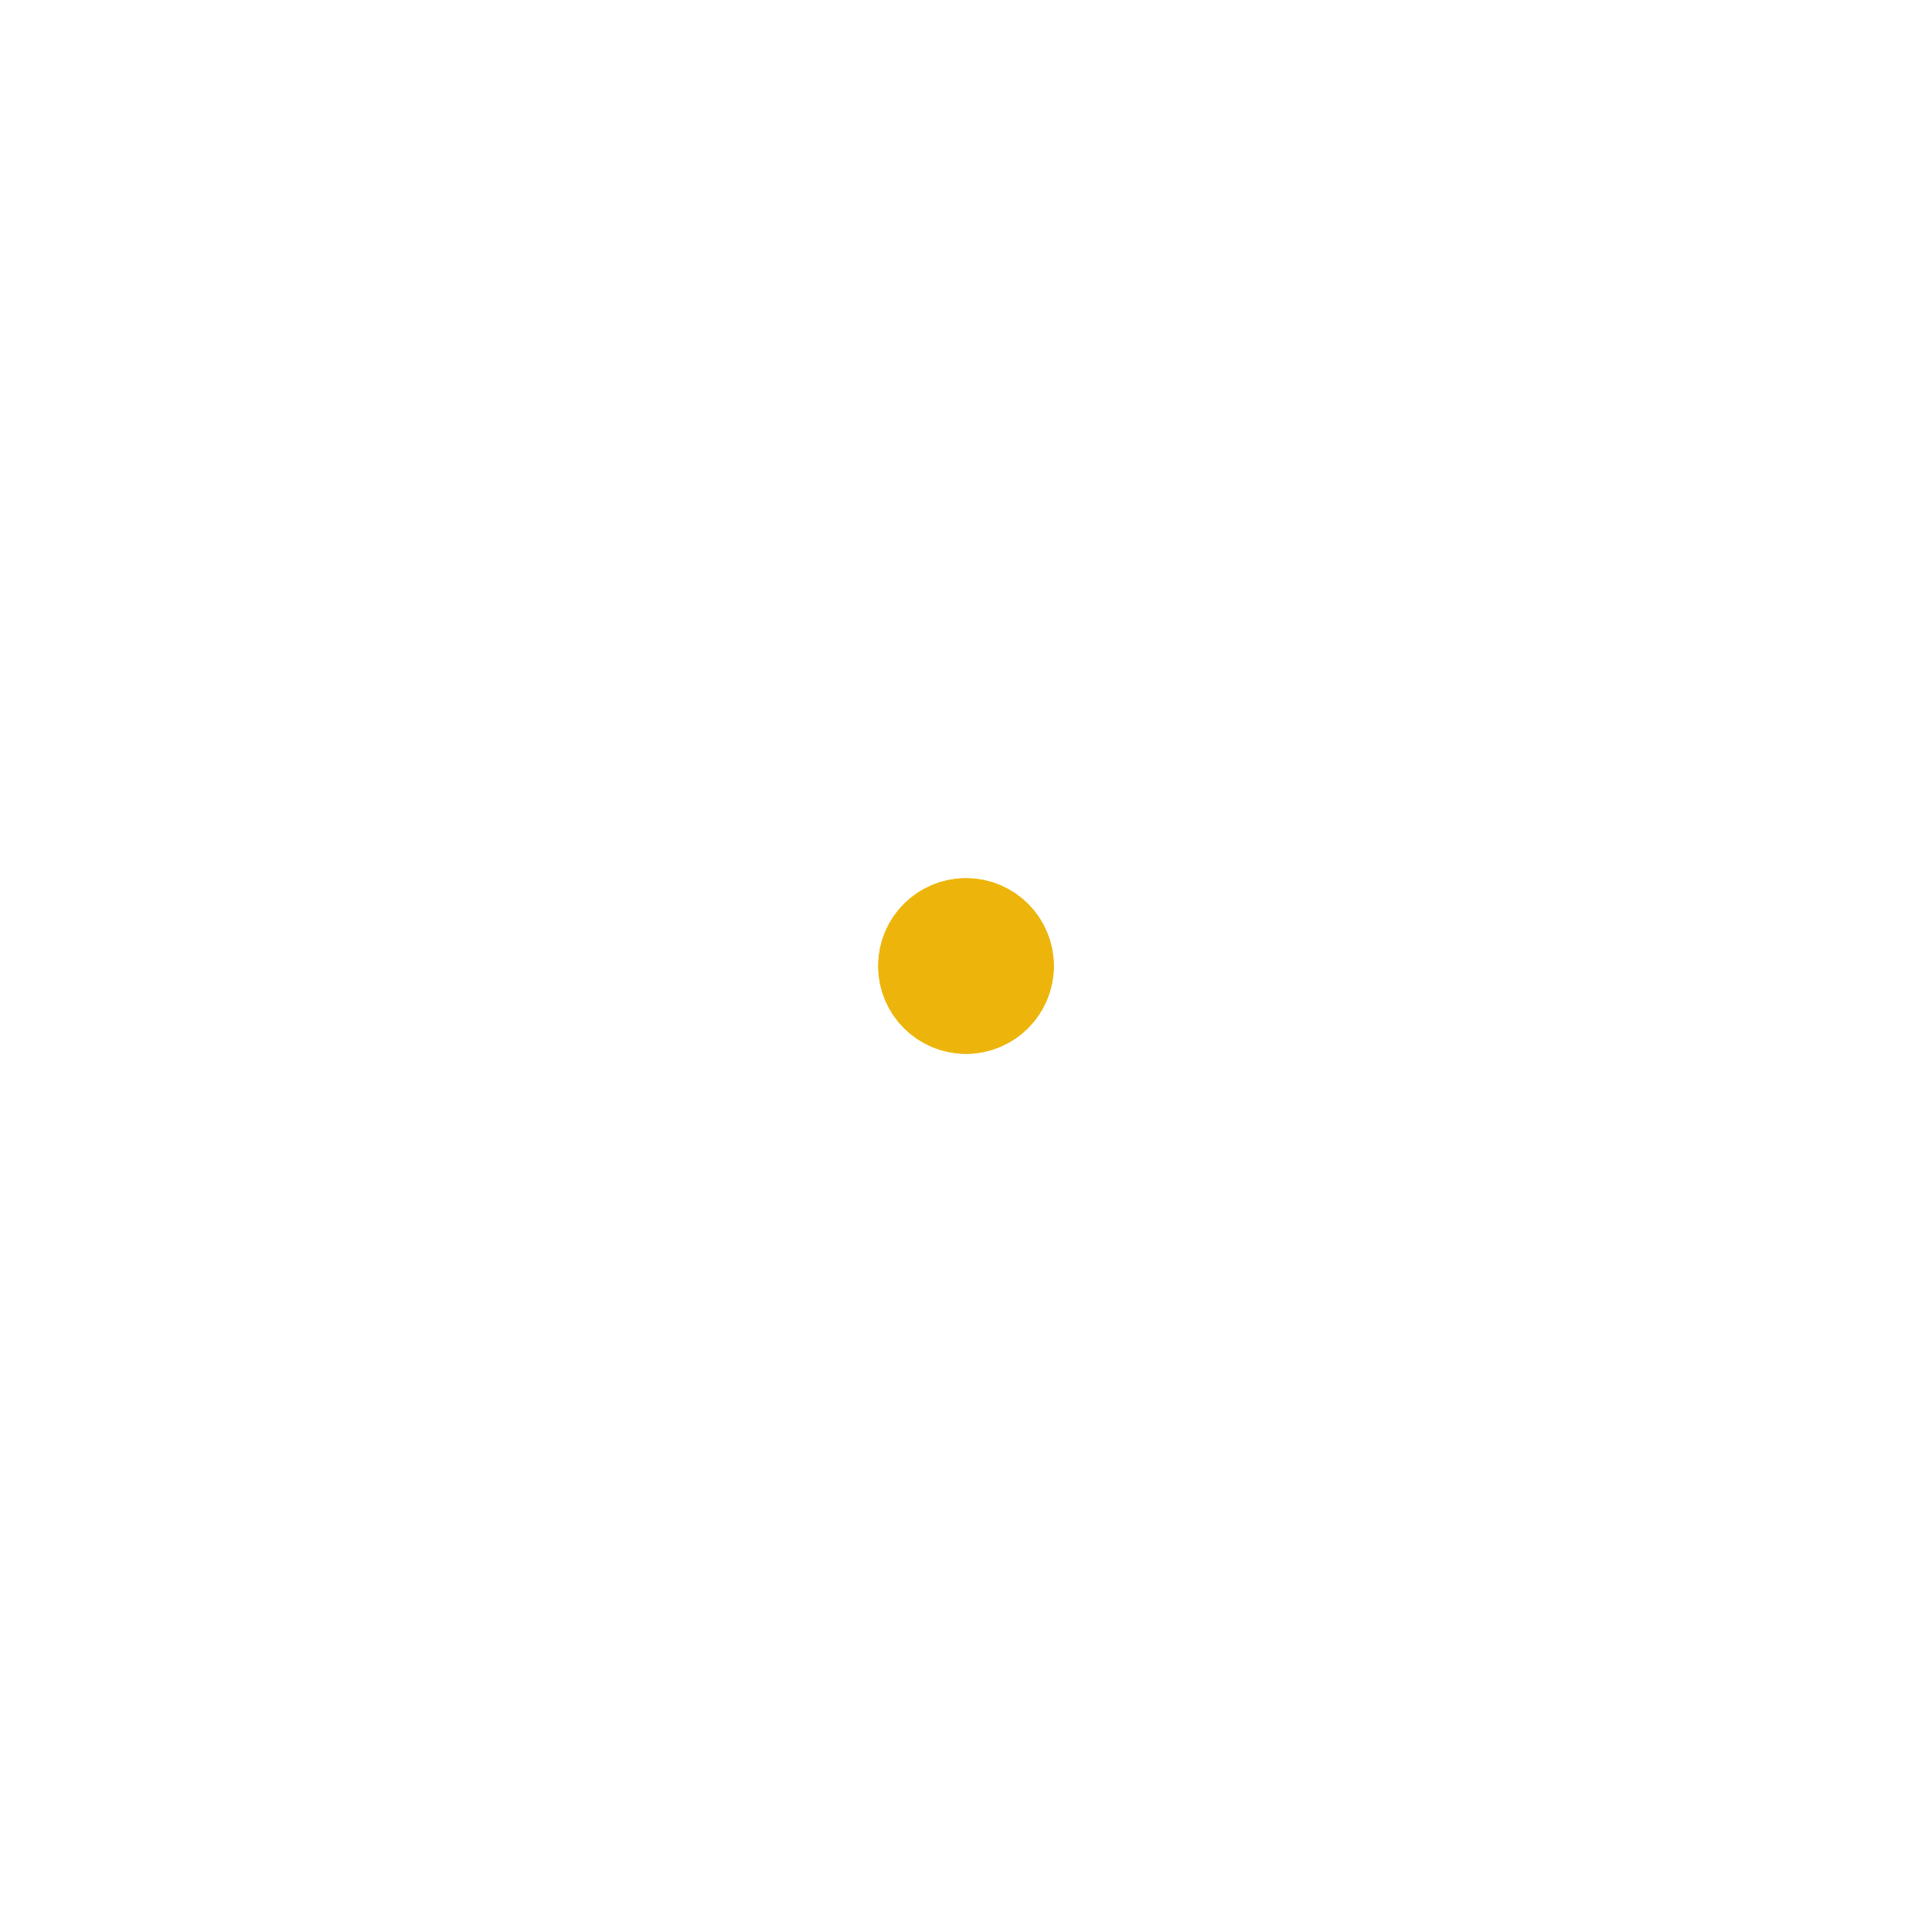
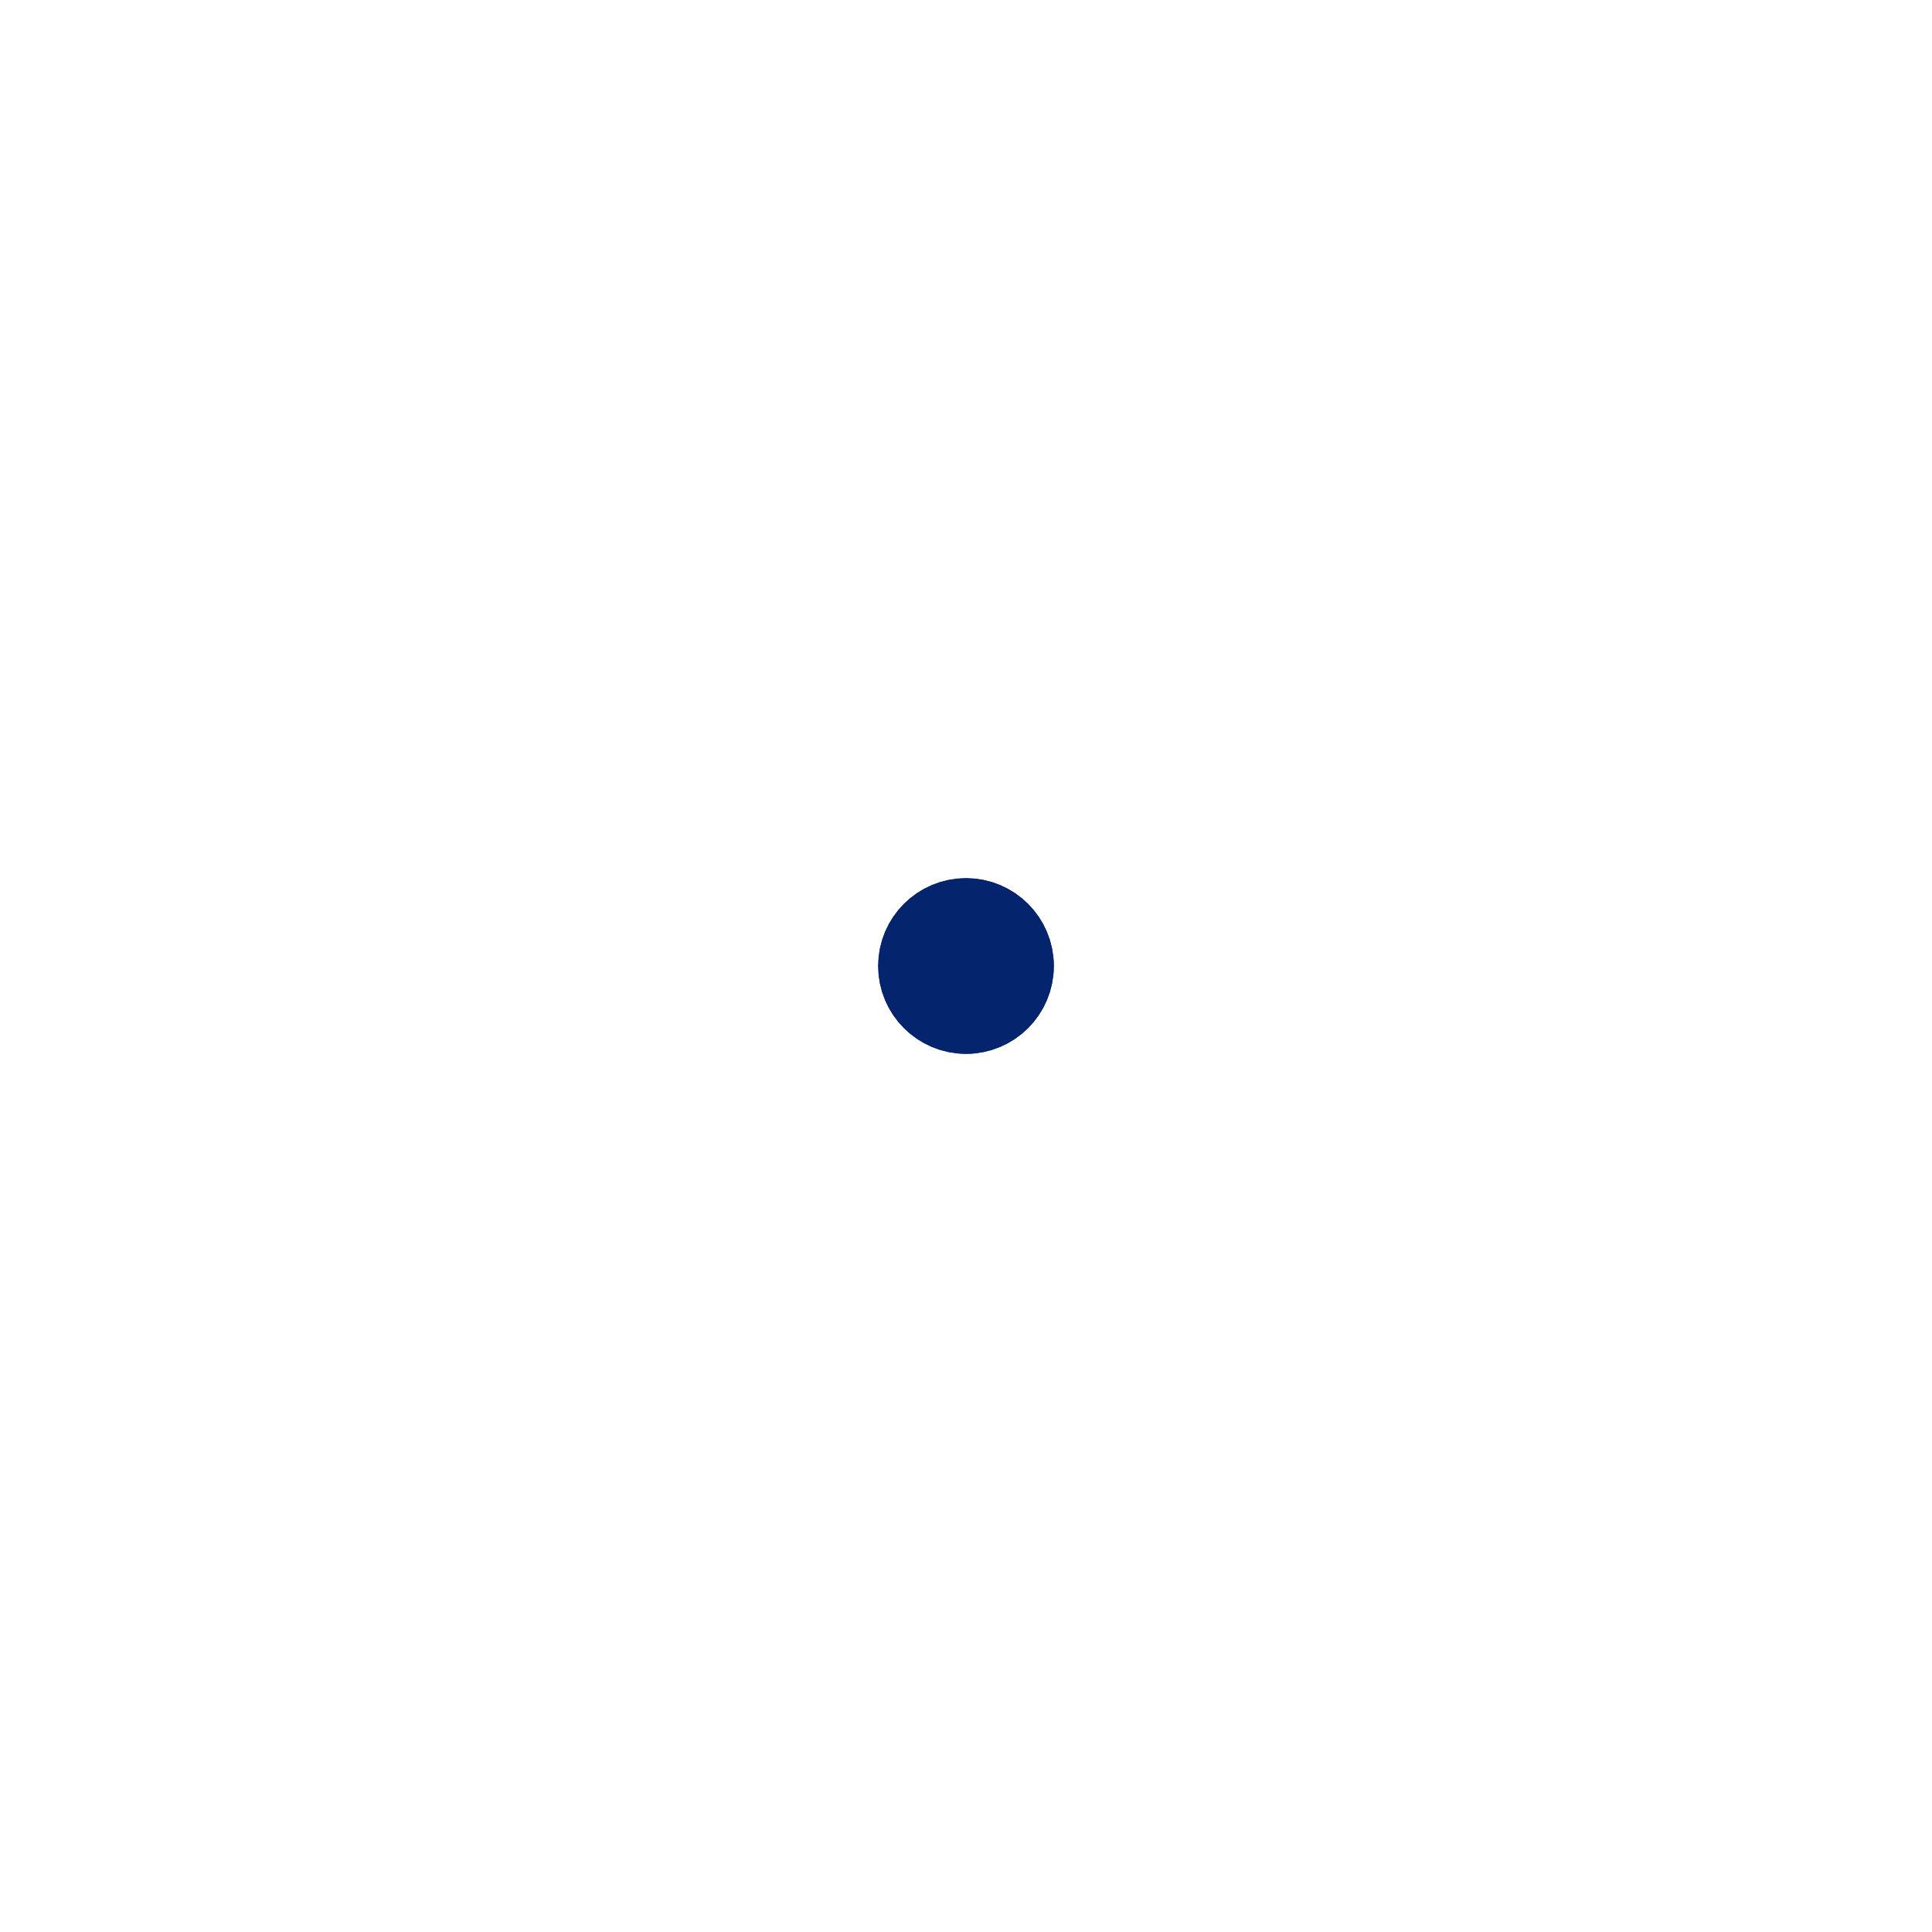
- <svg xmlns="http://www.w3.org/2000/svg" width="80" height="80" viewBox="0 0 44 44" stroke="#edb50c">
+ <svg xmlns="http://www.w3.org/2000/svg" width="80" height="80" viewBox="0 0 44 44" stroke="#04256d">
  <g fill="none" fill-rule="evenodd" stroke-width="2">
    <circle cx="22" cy="22" r="1">
      <animate attributeName="r" begin="0s" dur="1.8s" values="1; 20" calcMode="spline" keyTimes="0; 1" keySplines="0.165, 0.84, 0.44, 1" repeatCount="indefinite" />
      <animate attributeName="stroke-opacity" begin="0s" dur="1.8s" values="1; 0" calcMode="spline" keyTimes="0; 1" keySplines="0.3, 0.61, 0.355, 1" repeatCount="indefinite" />
    </circle>
    <circle cx="22" cy="22" r="1">
      <animate attributeName="r" begin="-0.9s" dur="1.8s" values="1; 20" calcMode="spline" keyTimes="0; 1" keySplines="0.165, 0.84, 0.44, 1" repeatCount="indefinite" />
      <animate attributeName="stroke-opacity" begin="-0.9s" dur="1.8s" values="1; 0" calcMode="spline" keyTimes="0; 1" keySplines="0.3, 0.61, 0.355, 1" repeatCount="indefinite" />
    </circle>
  </g>
</svg>
